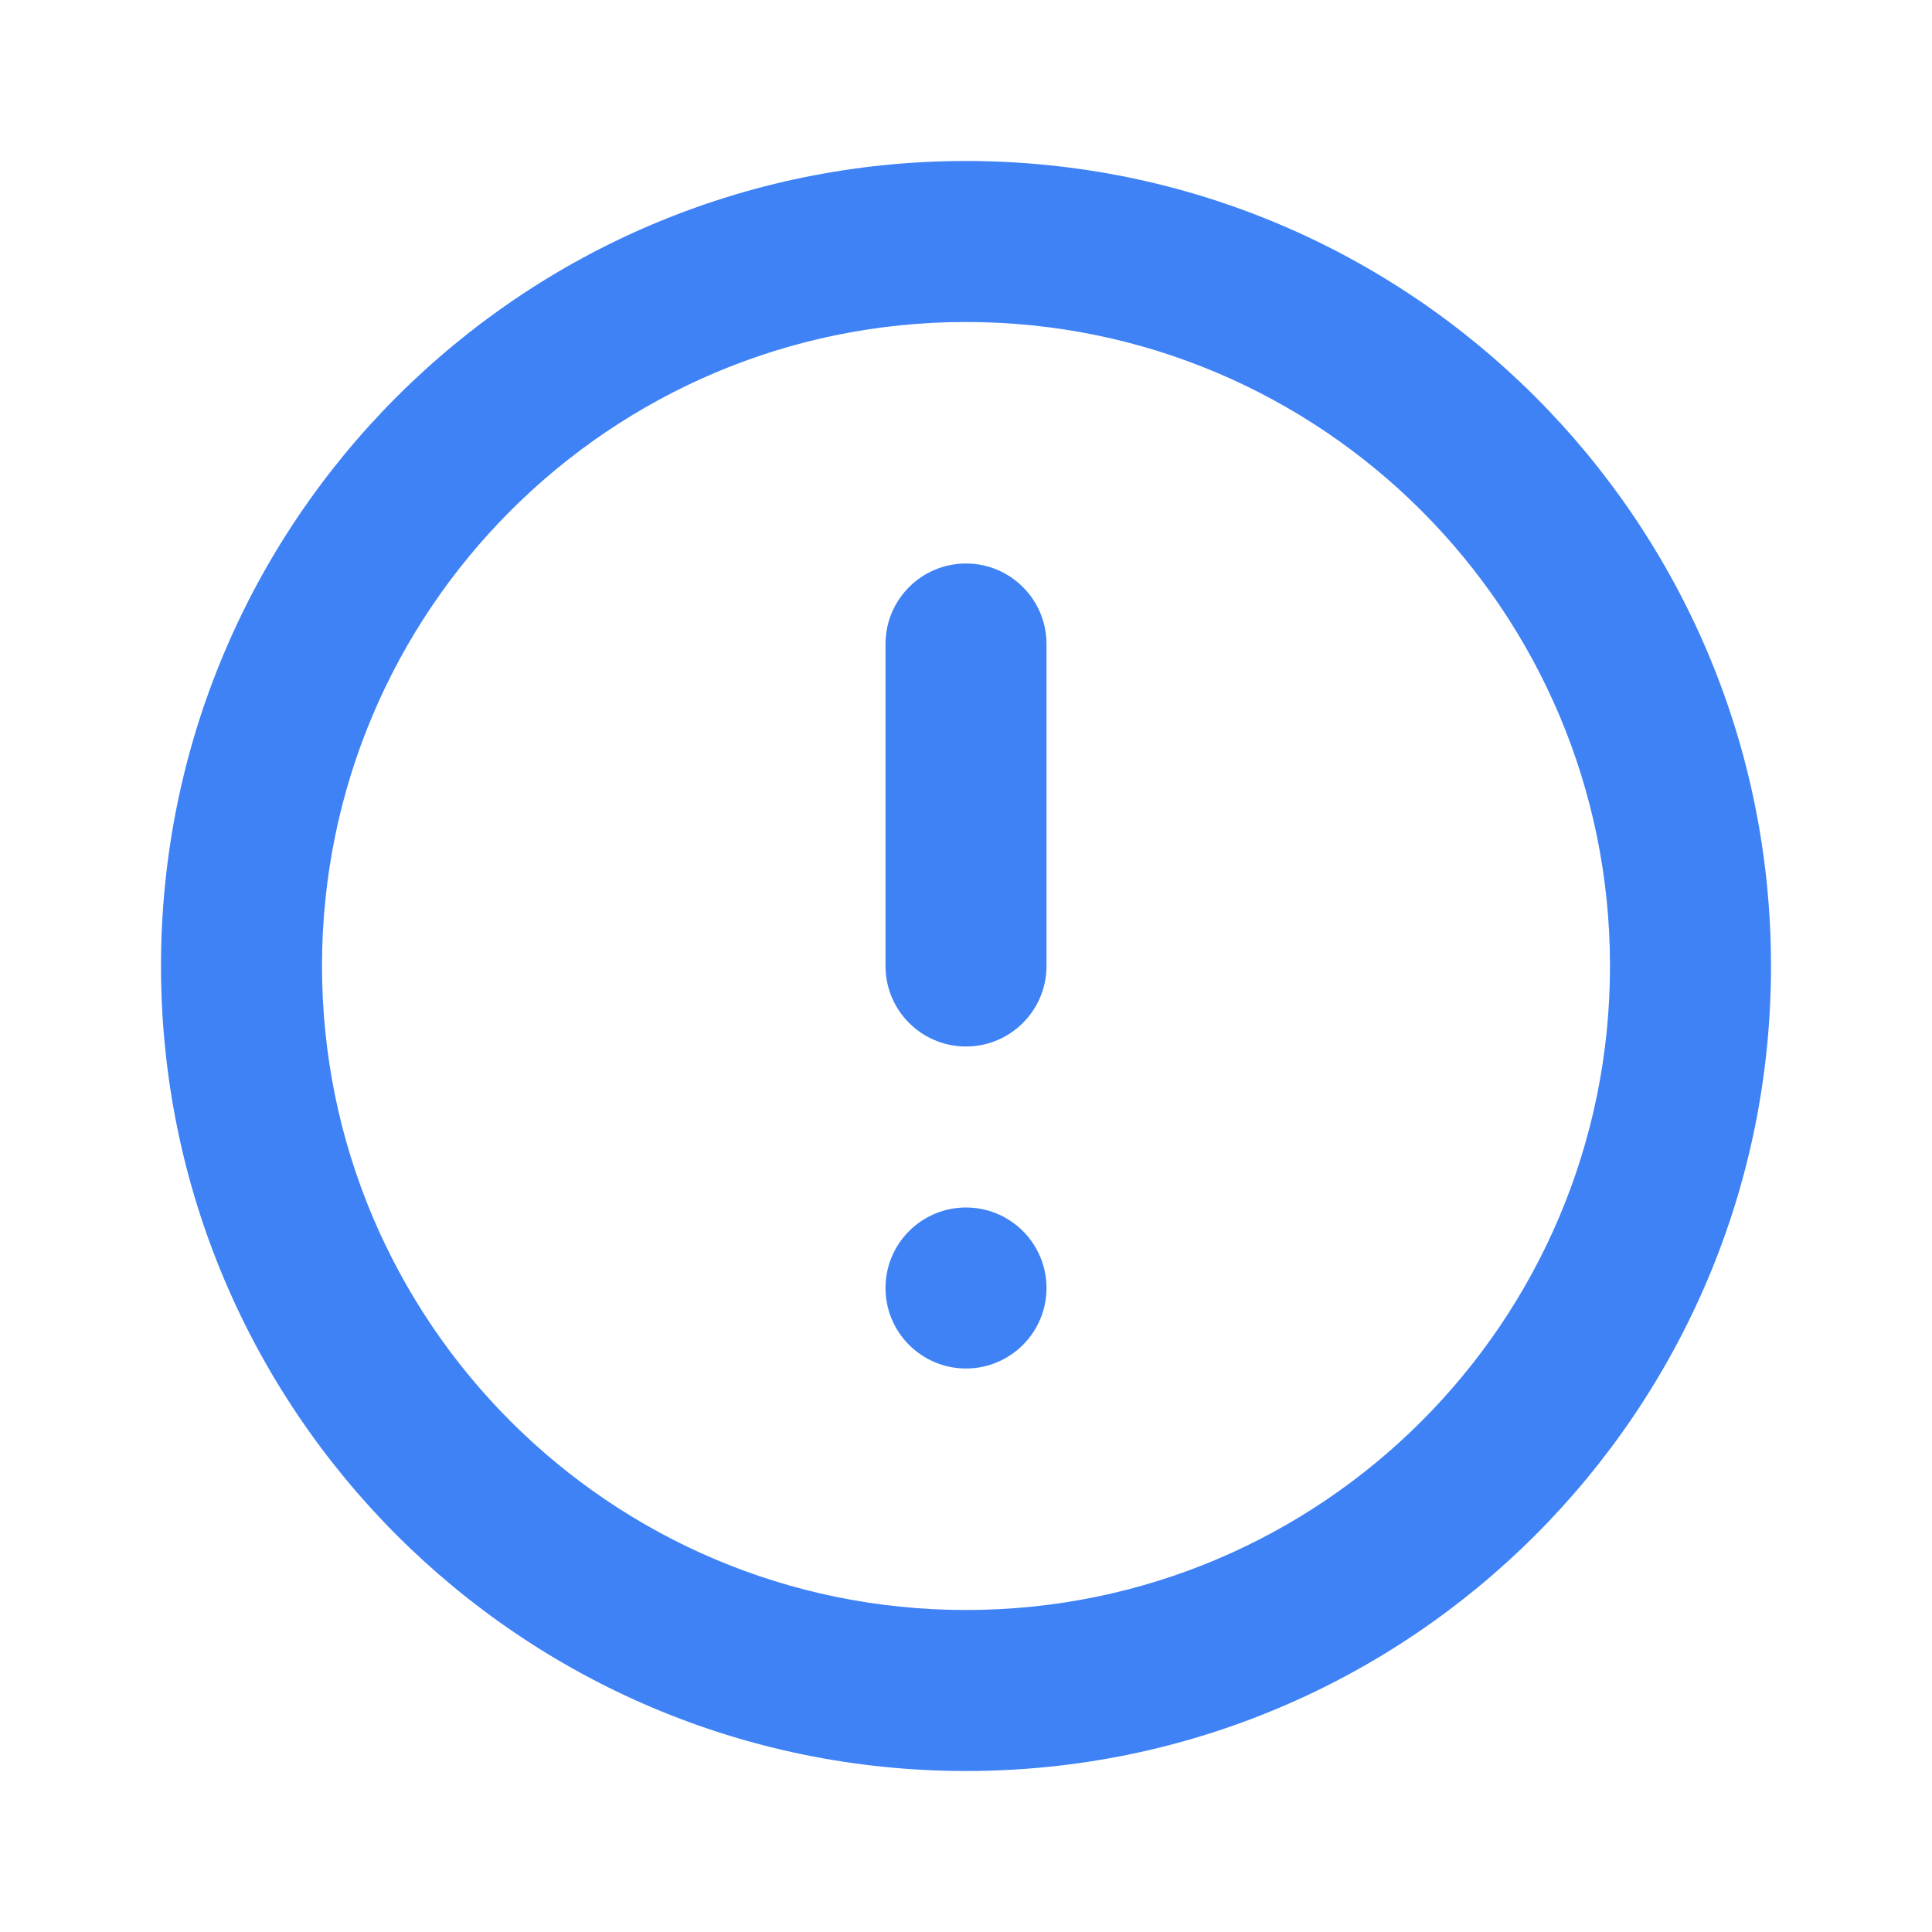
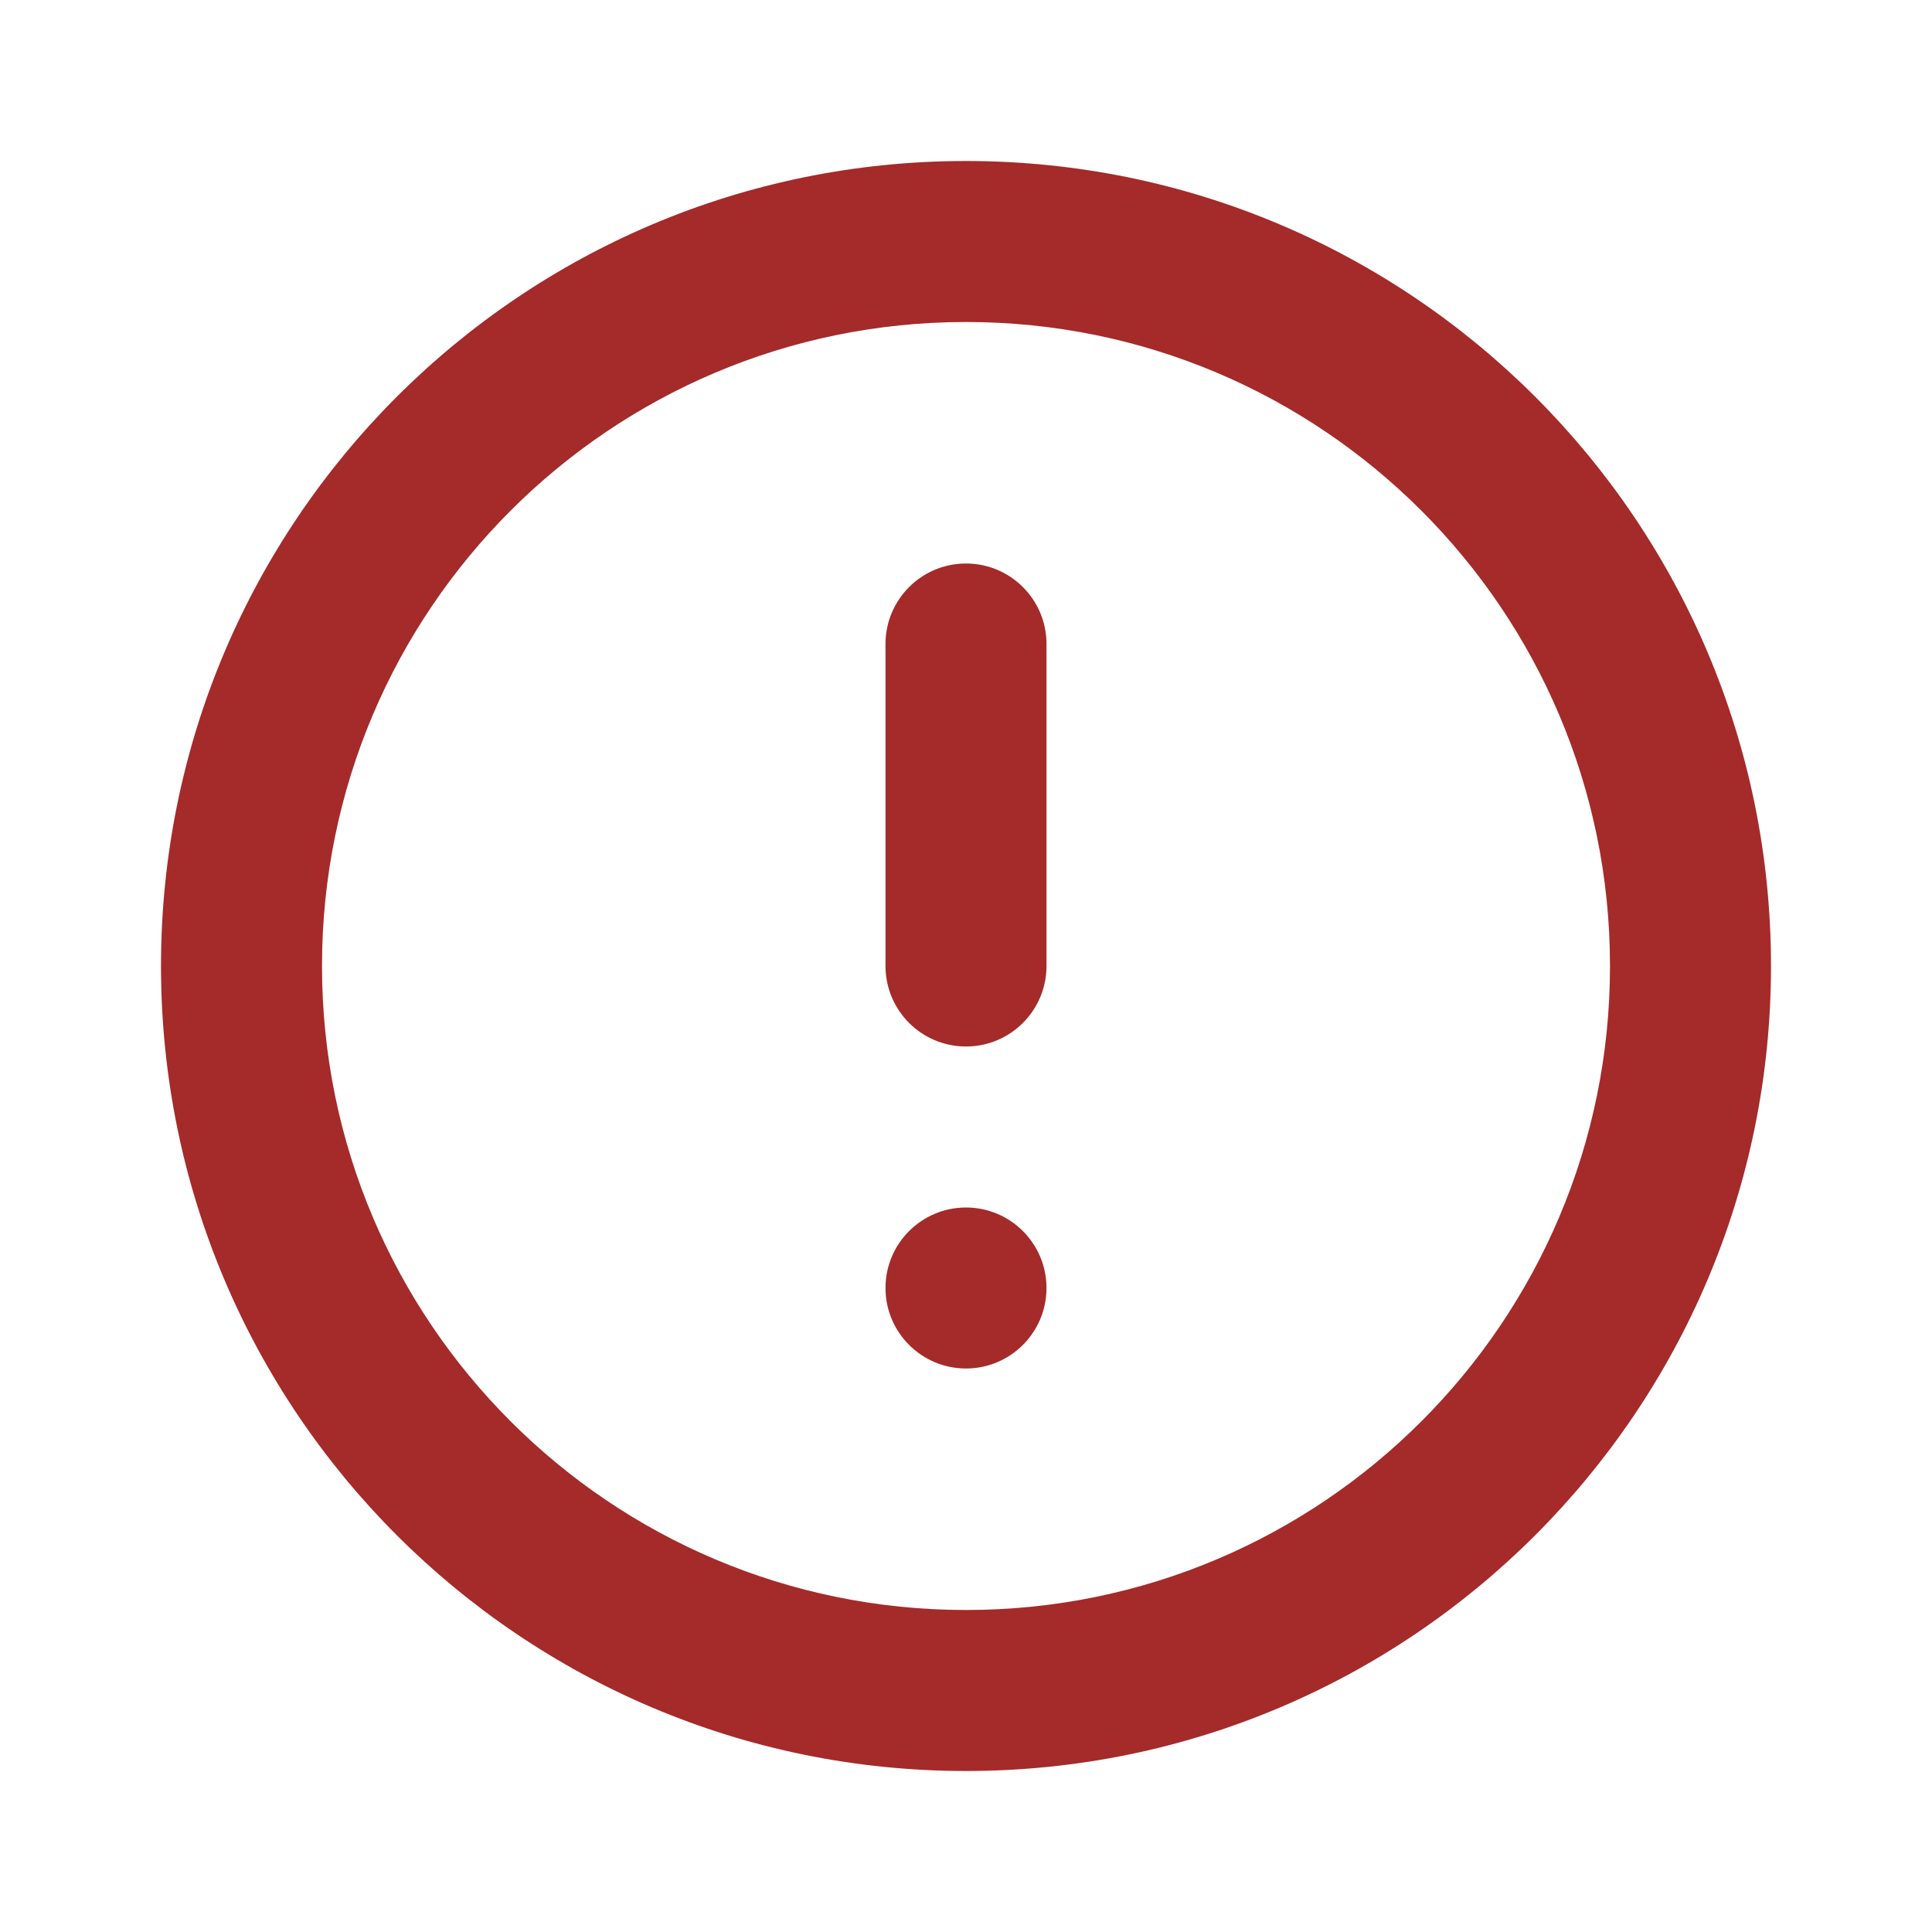
<svg xmlns="http://www.w3.org/2000/svg" width="24" height="24" viewBox="0 0 24 24" fill="none">
-   <path fill-rule="evenodd" clip-rule="evenodd" d="M12 4C7.582 4 4 7.582 4 12C4 16.418 7.582 20 12 20C16.418 20 20 16.418 20 12C20 7.582 16.418 4 12 4ZM2 12C2 6.477 6.477 2 12 2C17.523 2 22 6.477 22 12C22 17.523 17.523 22 12 22C6.477 22 2 17.523 2 12ZM12 7C12.552 7 13 7.448 13 8V12C13 12.552 12.552 13 12 13C11.448 13 11 12.552 11 12V8C11 7.448 11.448 7 12 7Z" fill="#3E82F6" />
-   <path d="M13 16C13 16.552 12.552 17 12 17C11.448 17 11 16.552 11 16C11 15.448 11.448 15 12 15C12.552 15 13 15.448 13 16Z" fill="#3E82F6" />
+   <path fill-rule="evenodd" clip-rule="evenodd" d="M12 4C7.582 4 4 7.582 4 12C4 16.418 7.582 20 12 20C16.418 20 20 16.418 20 12C20 7.582 16.418 4 12 4ZM2 12C2 6.477 6.477 2 12 2C17.523 2 22 6.477 22 12C22 17.523 17.523 22 12 22C6.477 22 2 17.523 2 12ZM12 7C12.552 7 13 7.448 13 8V12C13 12.552 12.552 13 12 13C11.448 13 11 12.552 11 12V8C11 7.448 11.448 7 12 7Z" fill="#A52A2A" />
+   <path d="M13 16C13 16.552 12.552 17 12 17C11.448 17 11 16.552 11 16C11 15.448 11.448 15 12 15C12.552 15 13 15.448 13 16Z" fill="#A52A2A" />
</svg>
